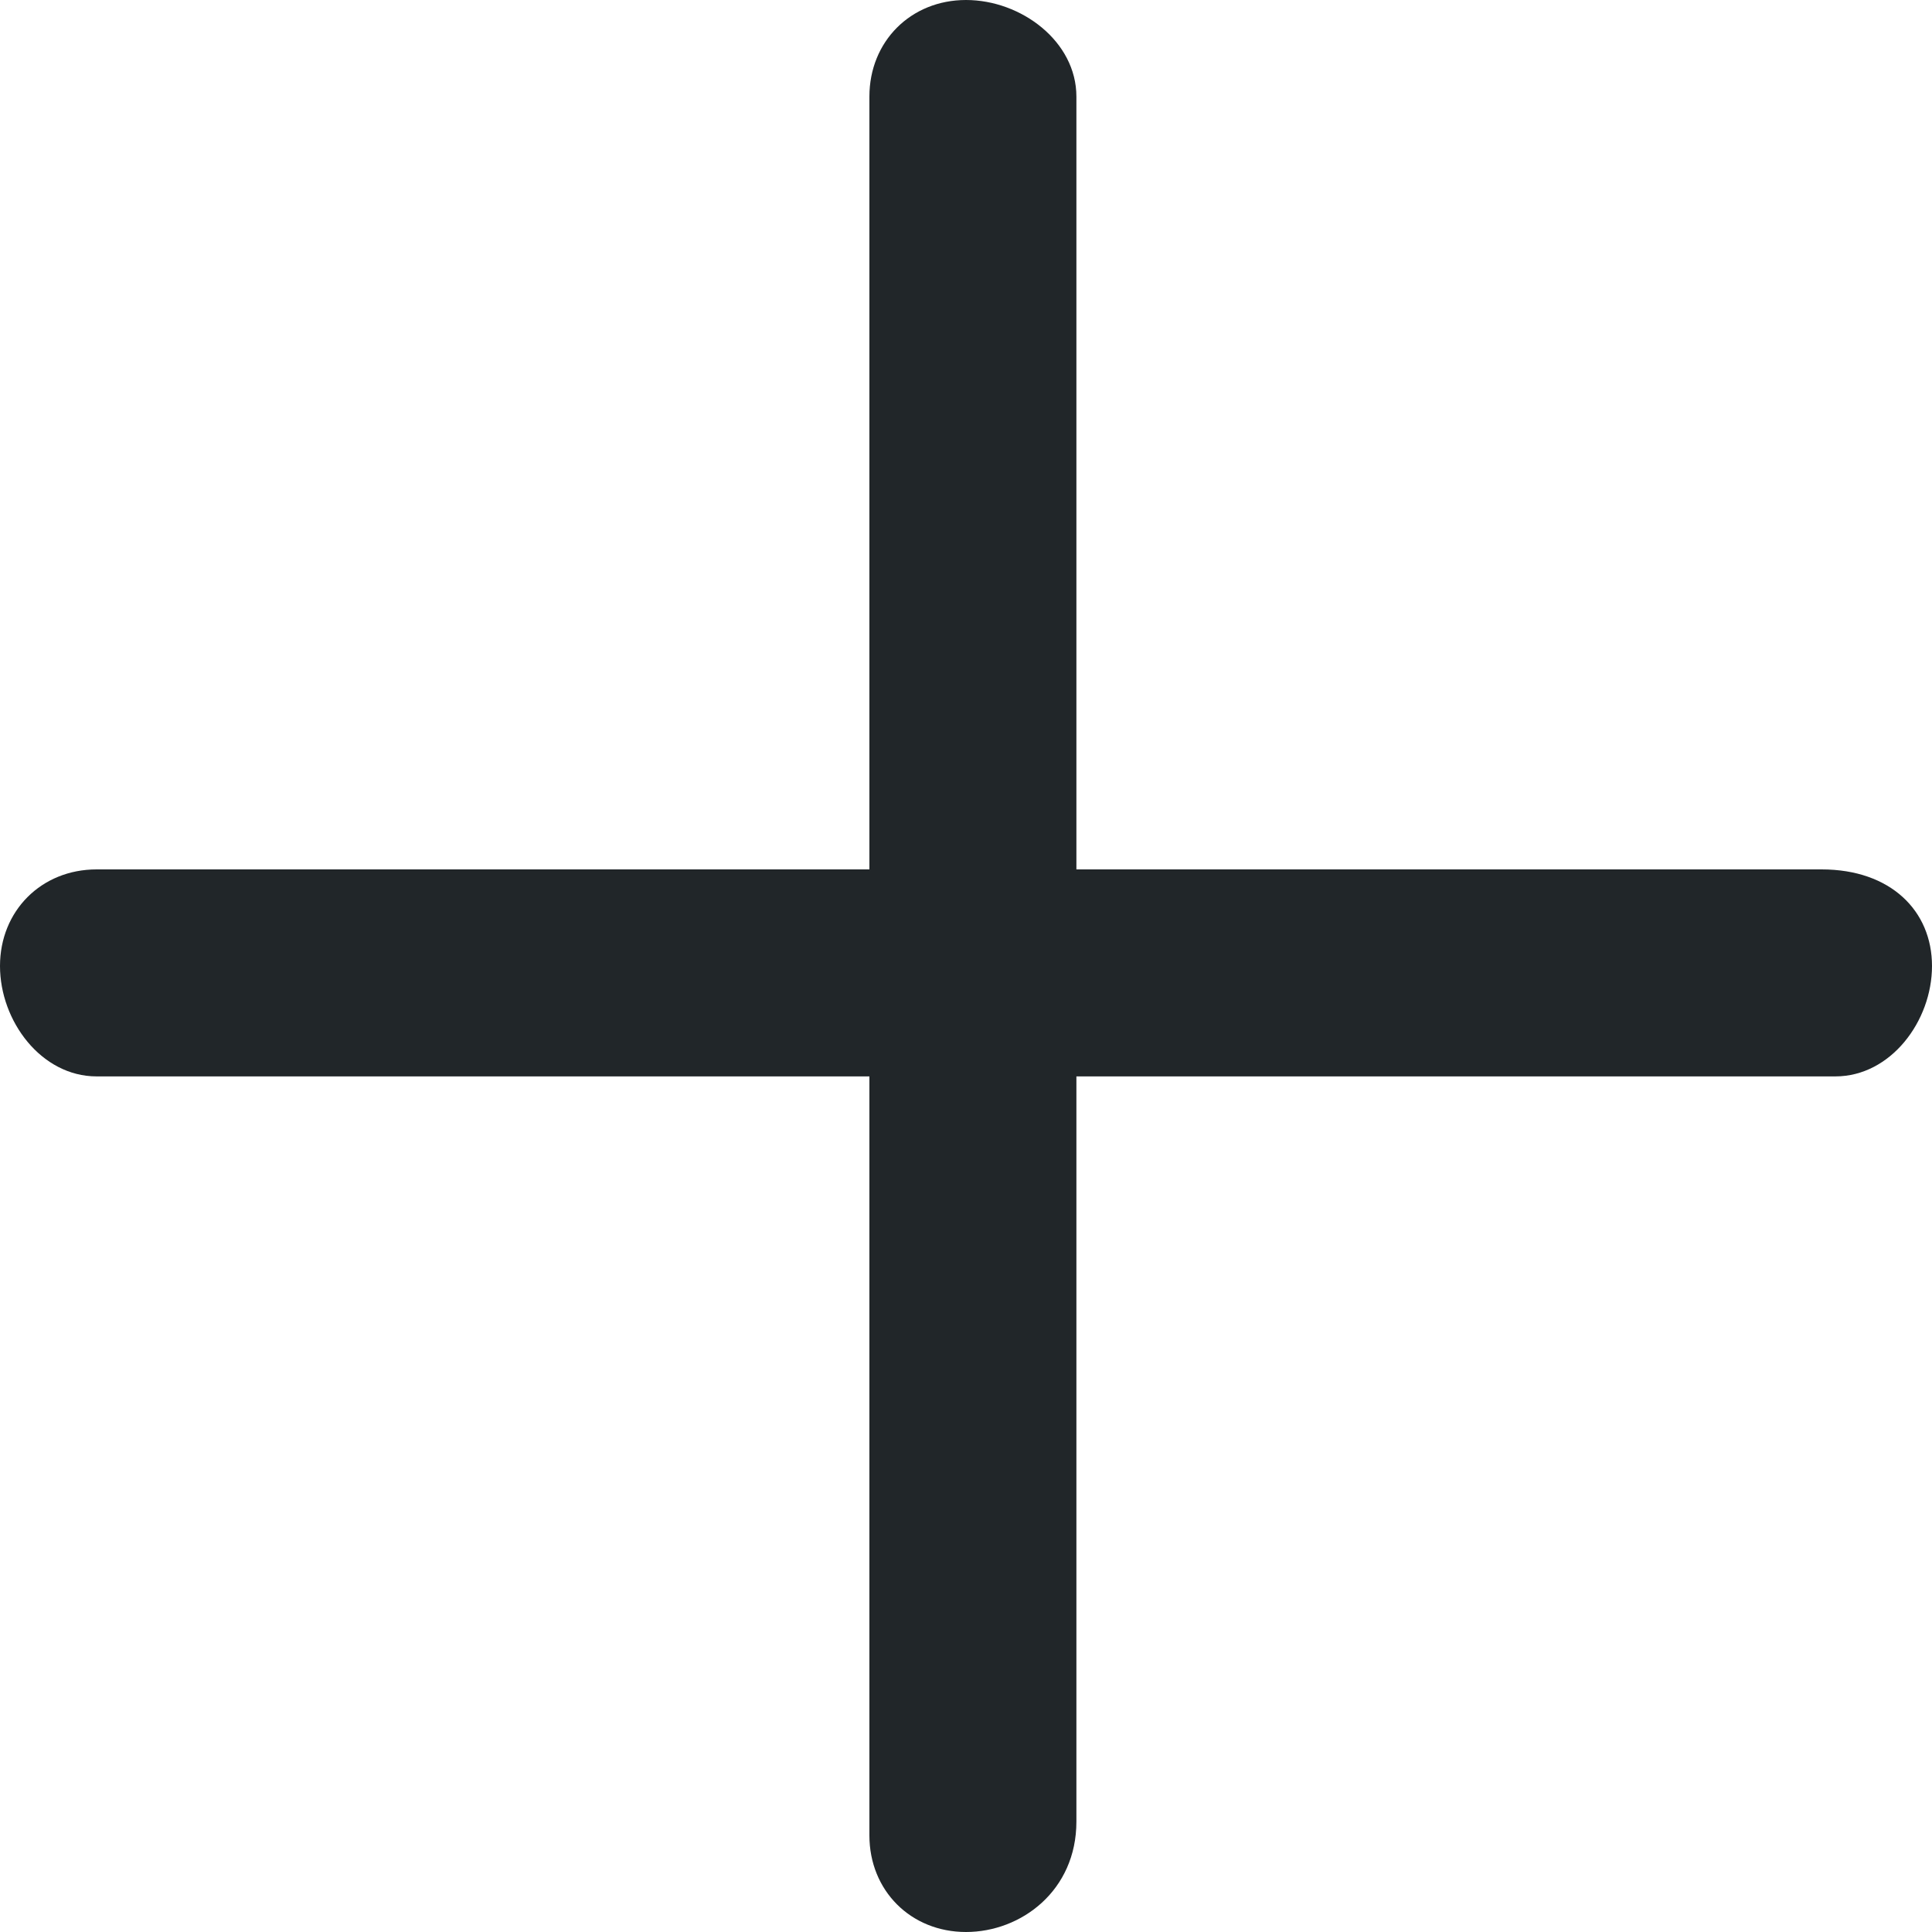
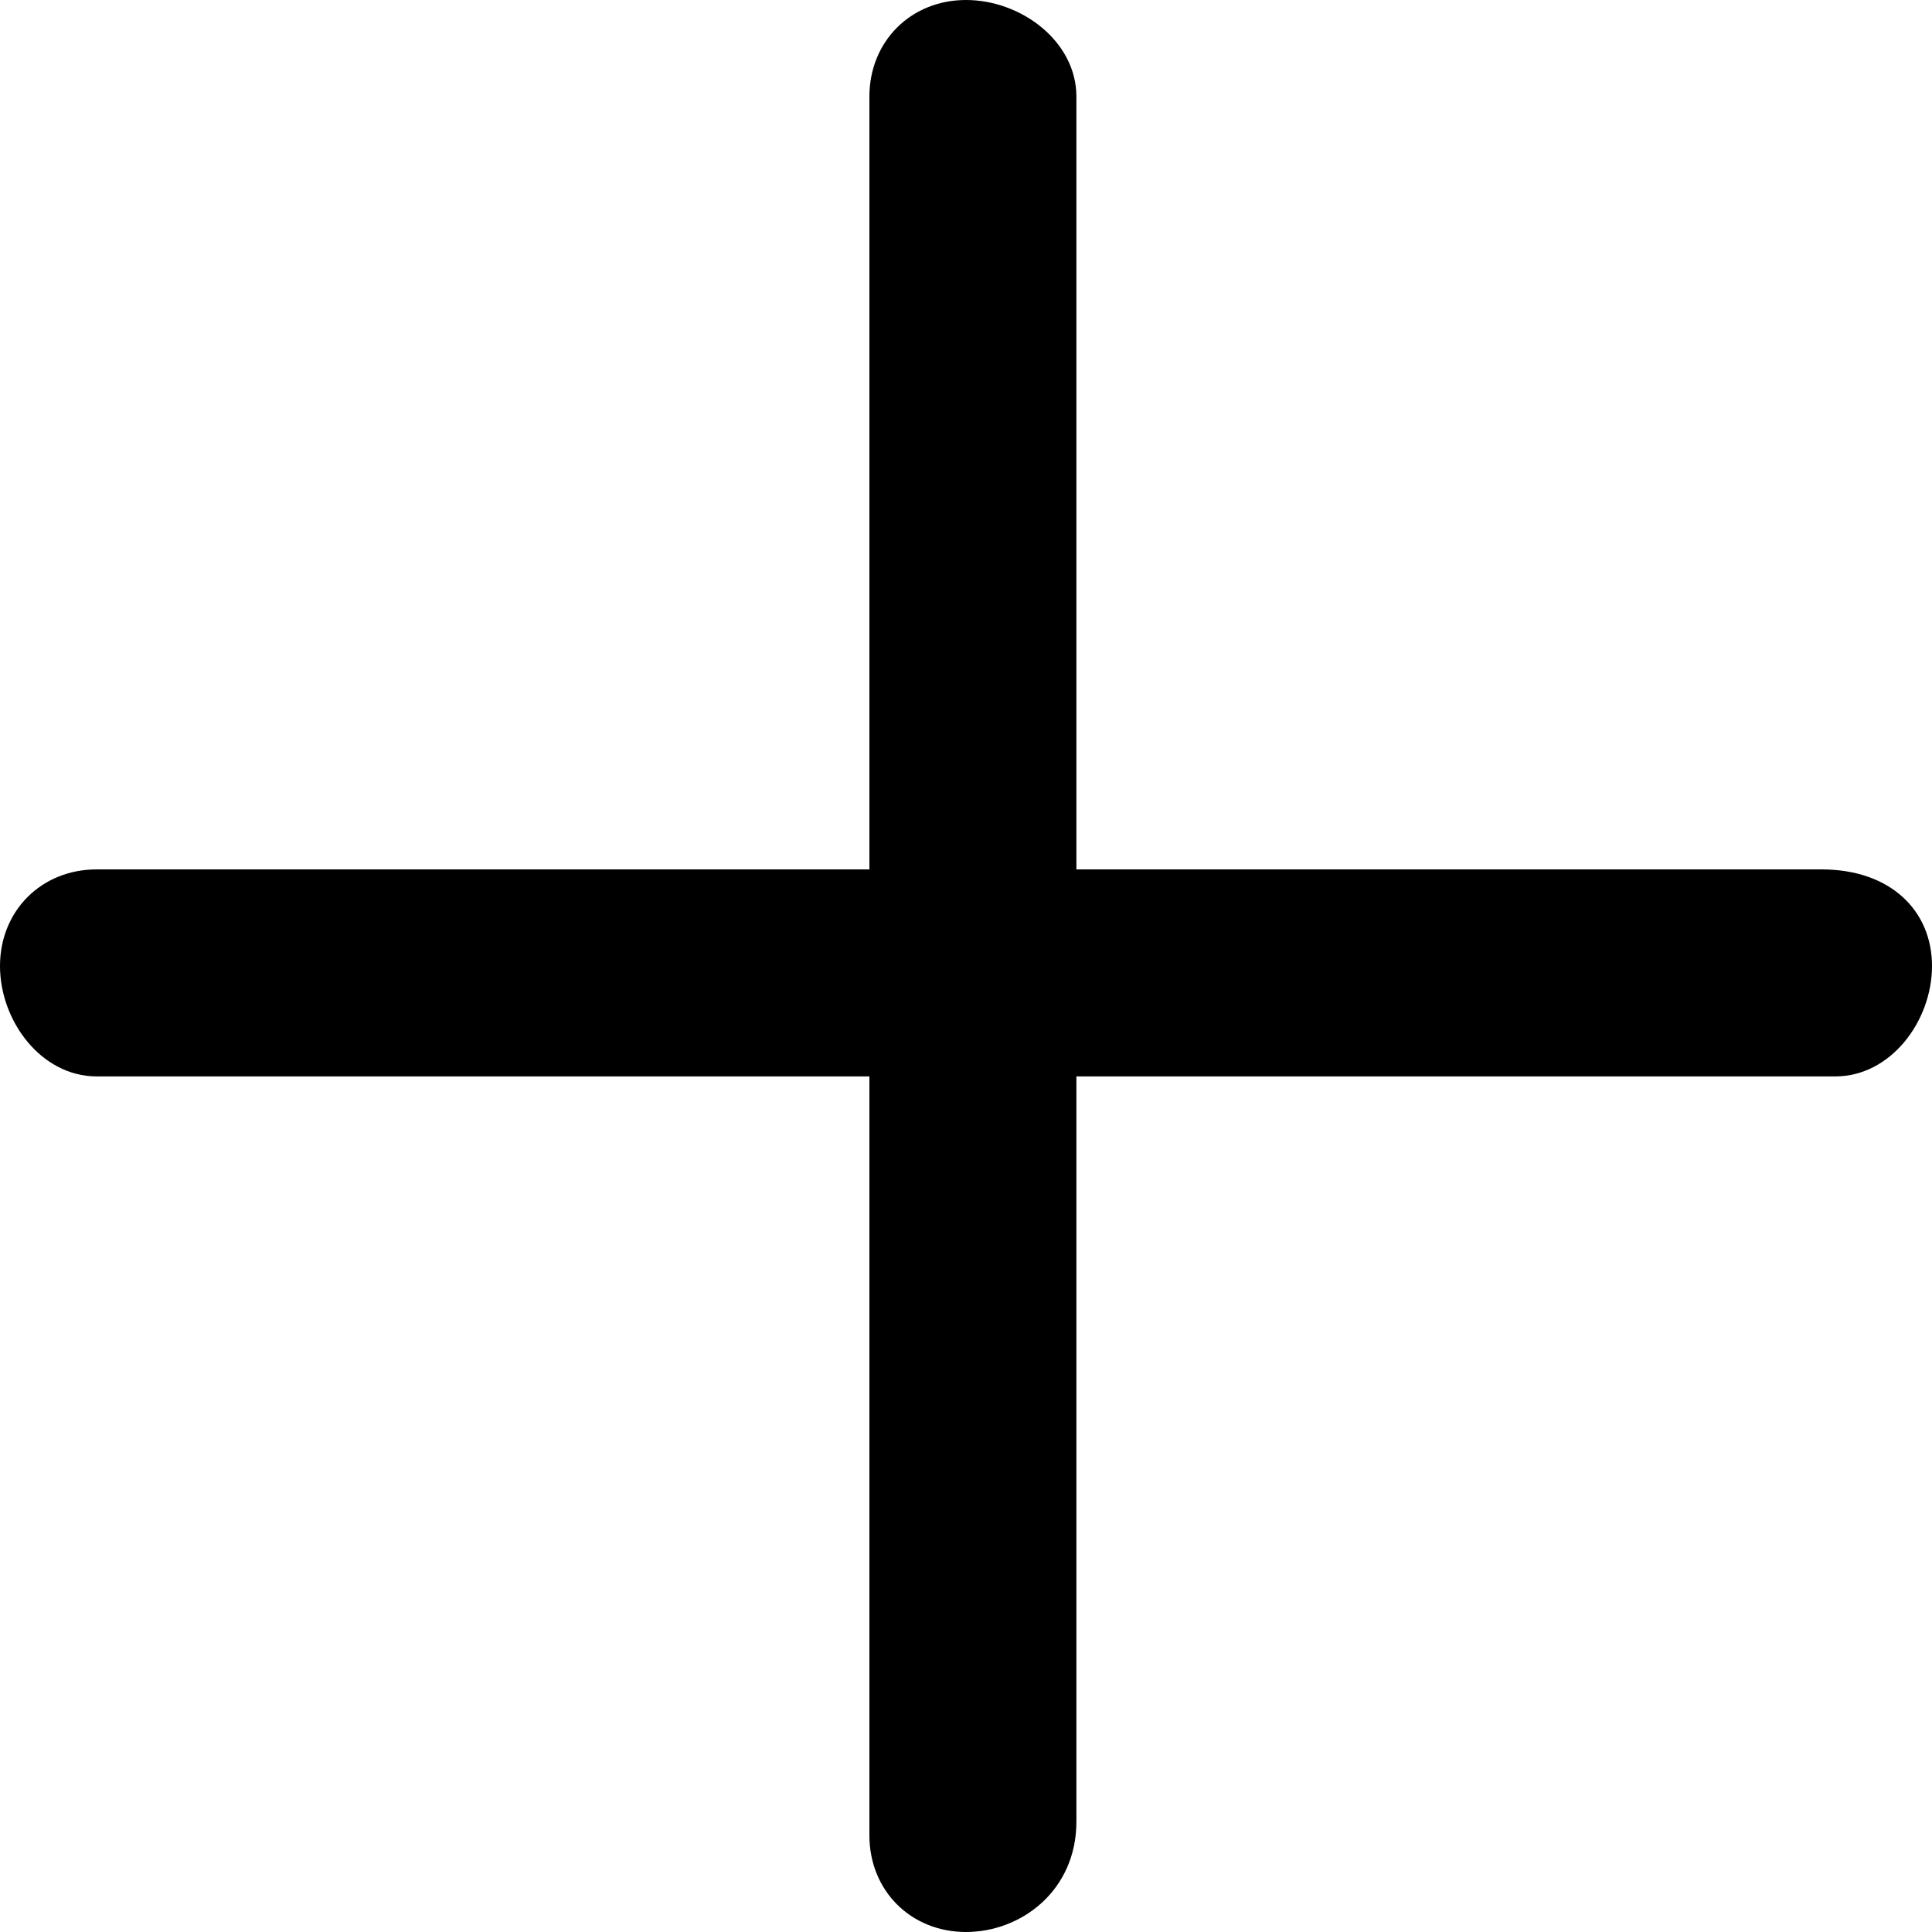
<svg xmlns="http://www.w3.org/2000/svg" viewBox="0 0 14 14">
-   <path d="M13.3 7.8H0.7C0.3 7.8 0 7.4 0 7C0 6.6 0.3 6.3 0.7 6.3H13.2C13.7 6.3 14 6.6 14 7C14 7.4 13.7 7.8 13.3 7.8Z" fill="#212629" />
-   <path d="M7.8 0.7V13.2C7.8 13.7 7.4 14 7 14C6.6 14 6.3 13.7 6.3 13.3V0.7C6.3 0.3 6.6 0 7 0C7.4 0 7.8 0.3 7.8 0.7Z" fill="#212629" />
+   <path d="M13.3 7.8H0.7C0.3 7.8 0 7.4 0 7C0 6.6 0.3 6.3 0.7 6.3H13.2C13.7 6.3 14 6.6 14 7C14 7.4 13.7 7.8 13.3 7.8Z" />
+   <path d="M7.8 0.7V13.2C7.8 13.7 7.4 14 7 14C6.6 14 6.3 13.7 6.3 13.3V0.7C6.3 0.3 6.6 0 7 0C7.4 0 7.8 0.3 7.8 0.7Z" />
</svg>
